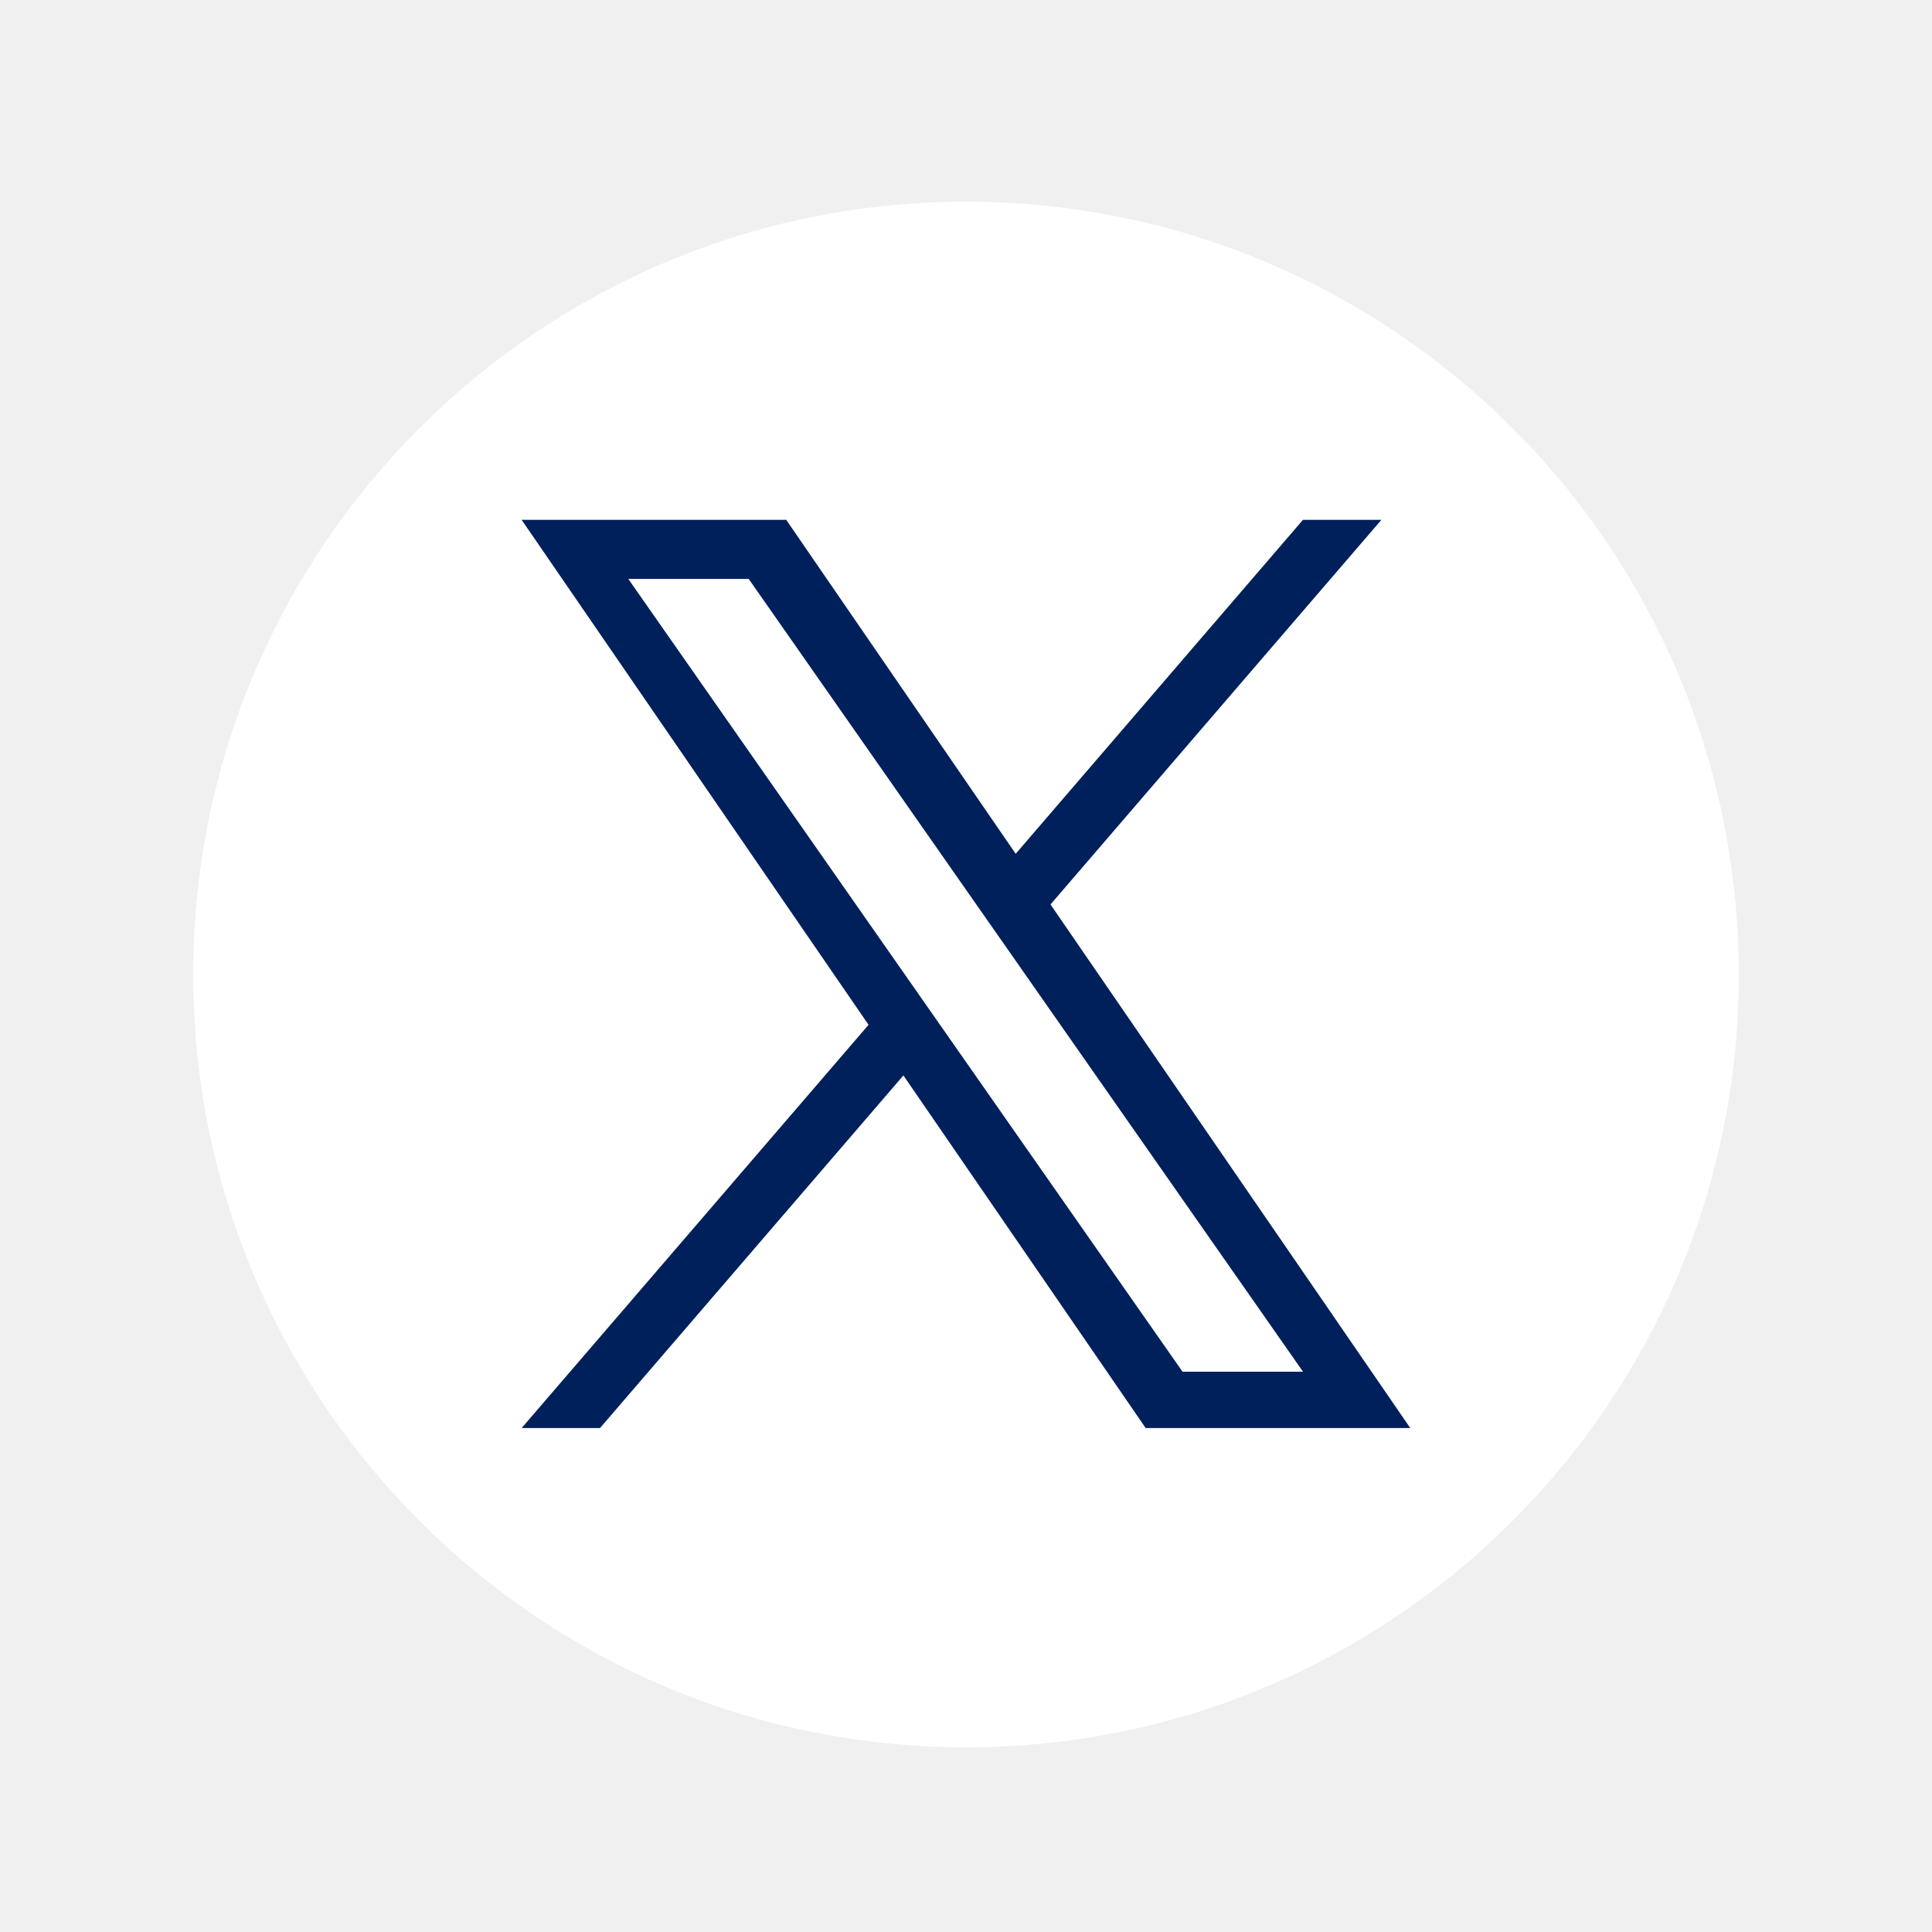
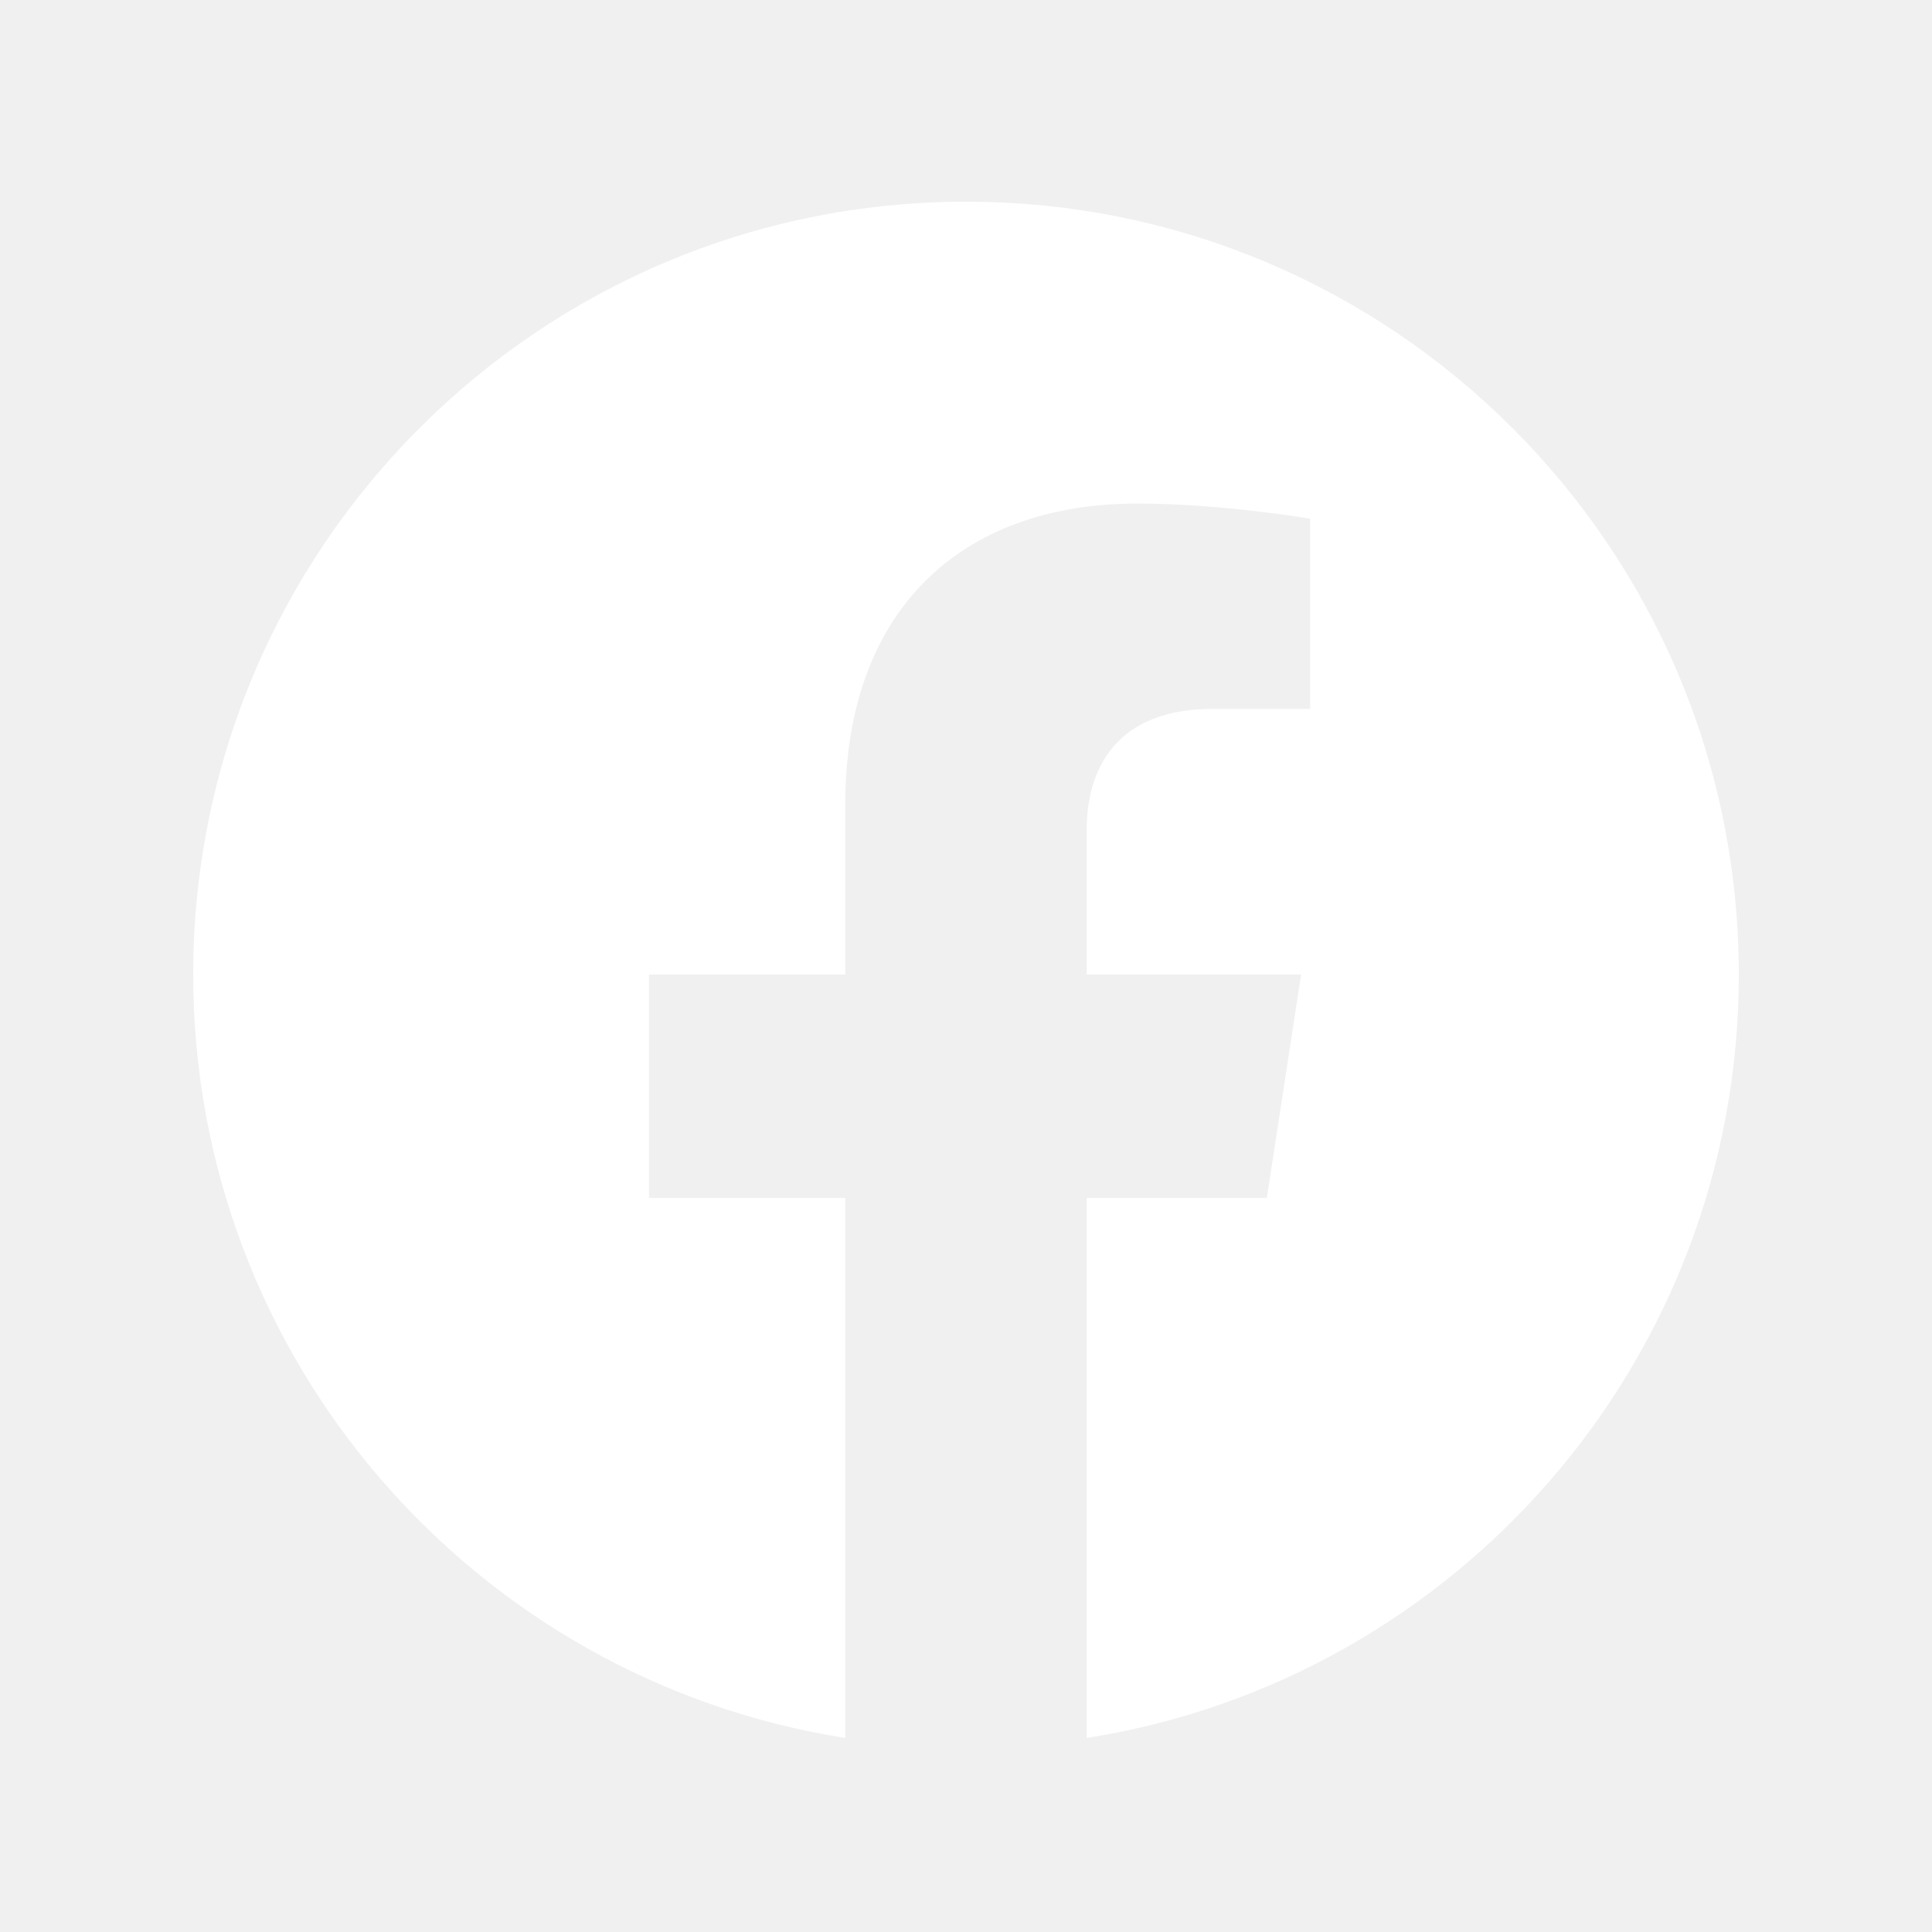
<svg xmlns="http://www.w3.org/2000/svg" width="25" height="25" viewBox="0 0 25 25" fill="none">
-   <path d="M12.5 2.61C6.977 2.61 2.5 7.087 2.5 12.61C2.5 18.133 6.977 22.61 12.5 22.61C18.023 22.61 22.5 18.133 22.5 12.61C22.5 7.087 18.023 2.61 12.5 2.61Z" fill="white" />
-   <path d="M13.594 11.703L17.875 6.727H16.86L13.143 11.048L10.174 6.727H6.75L11.239 13.261L6.75 18.479H7.764L11.69 13.916L14.825 18.479H18.249L13.593 11.703H13.594ZM8.13 7.491H9.688L16.861 17.75H15.302L8.13 7.491Z" fill="#00205B" />
+   <path d="M22.5 12.61C22.5 7.087 18.023 2.61 12.5 2.61C6.977 2.61 2.5 7.087 2.5 12.61C2.5 17.601 6.157 21.738 10.938 22.489V15.501H8.398V12.61H10.938V10.407C10.938 7.901 12.431 6.516 14.715 6.516C15.808 6.516 16.953 6.712 16.953 6.712V9.173H15.692C14.45 9.173 14.062 9.943 14.062 10.735V12.61H16.836L16.393 15.501H14.062V22.489C18.843 21.738 22.5 17.601 22.5 12.61Z" fill="white" />
</svg>
